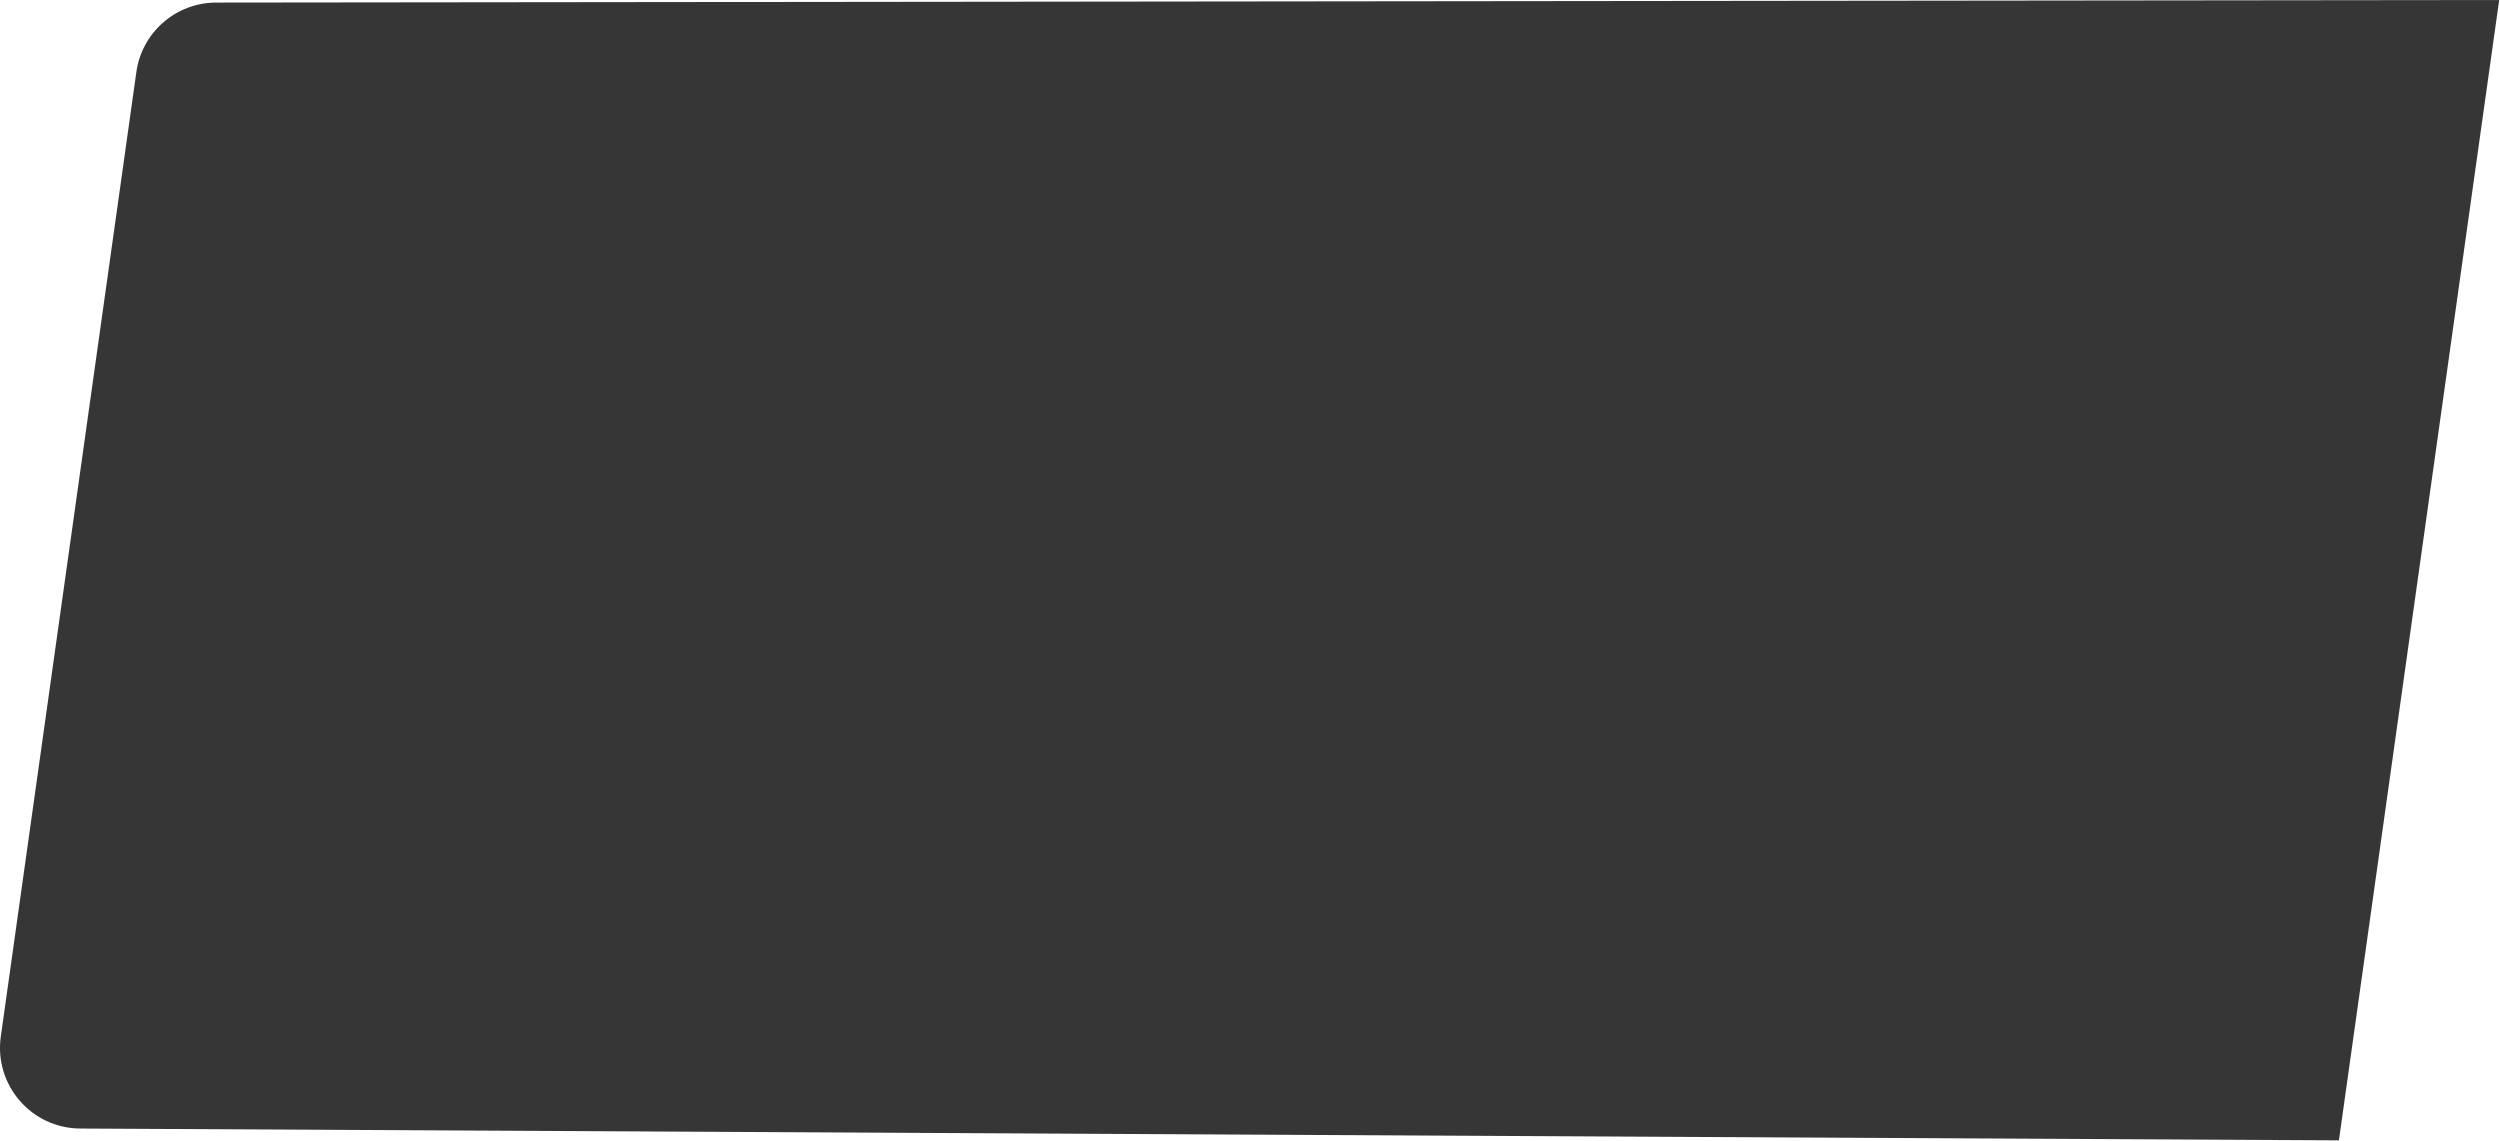
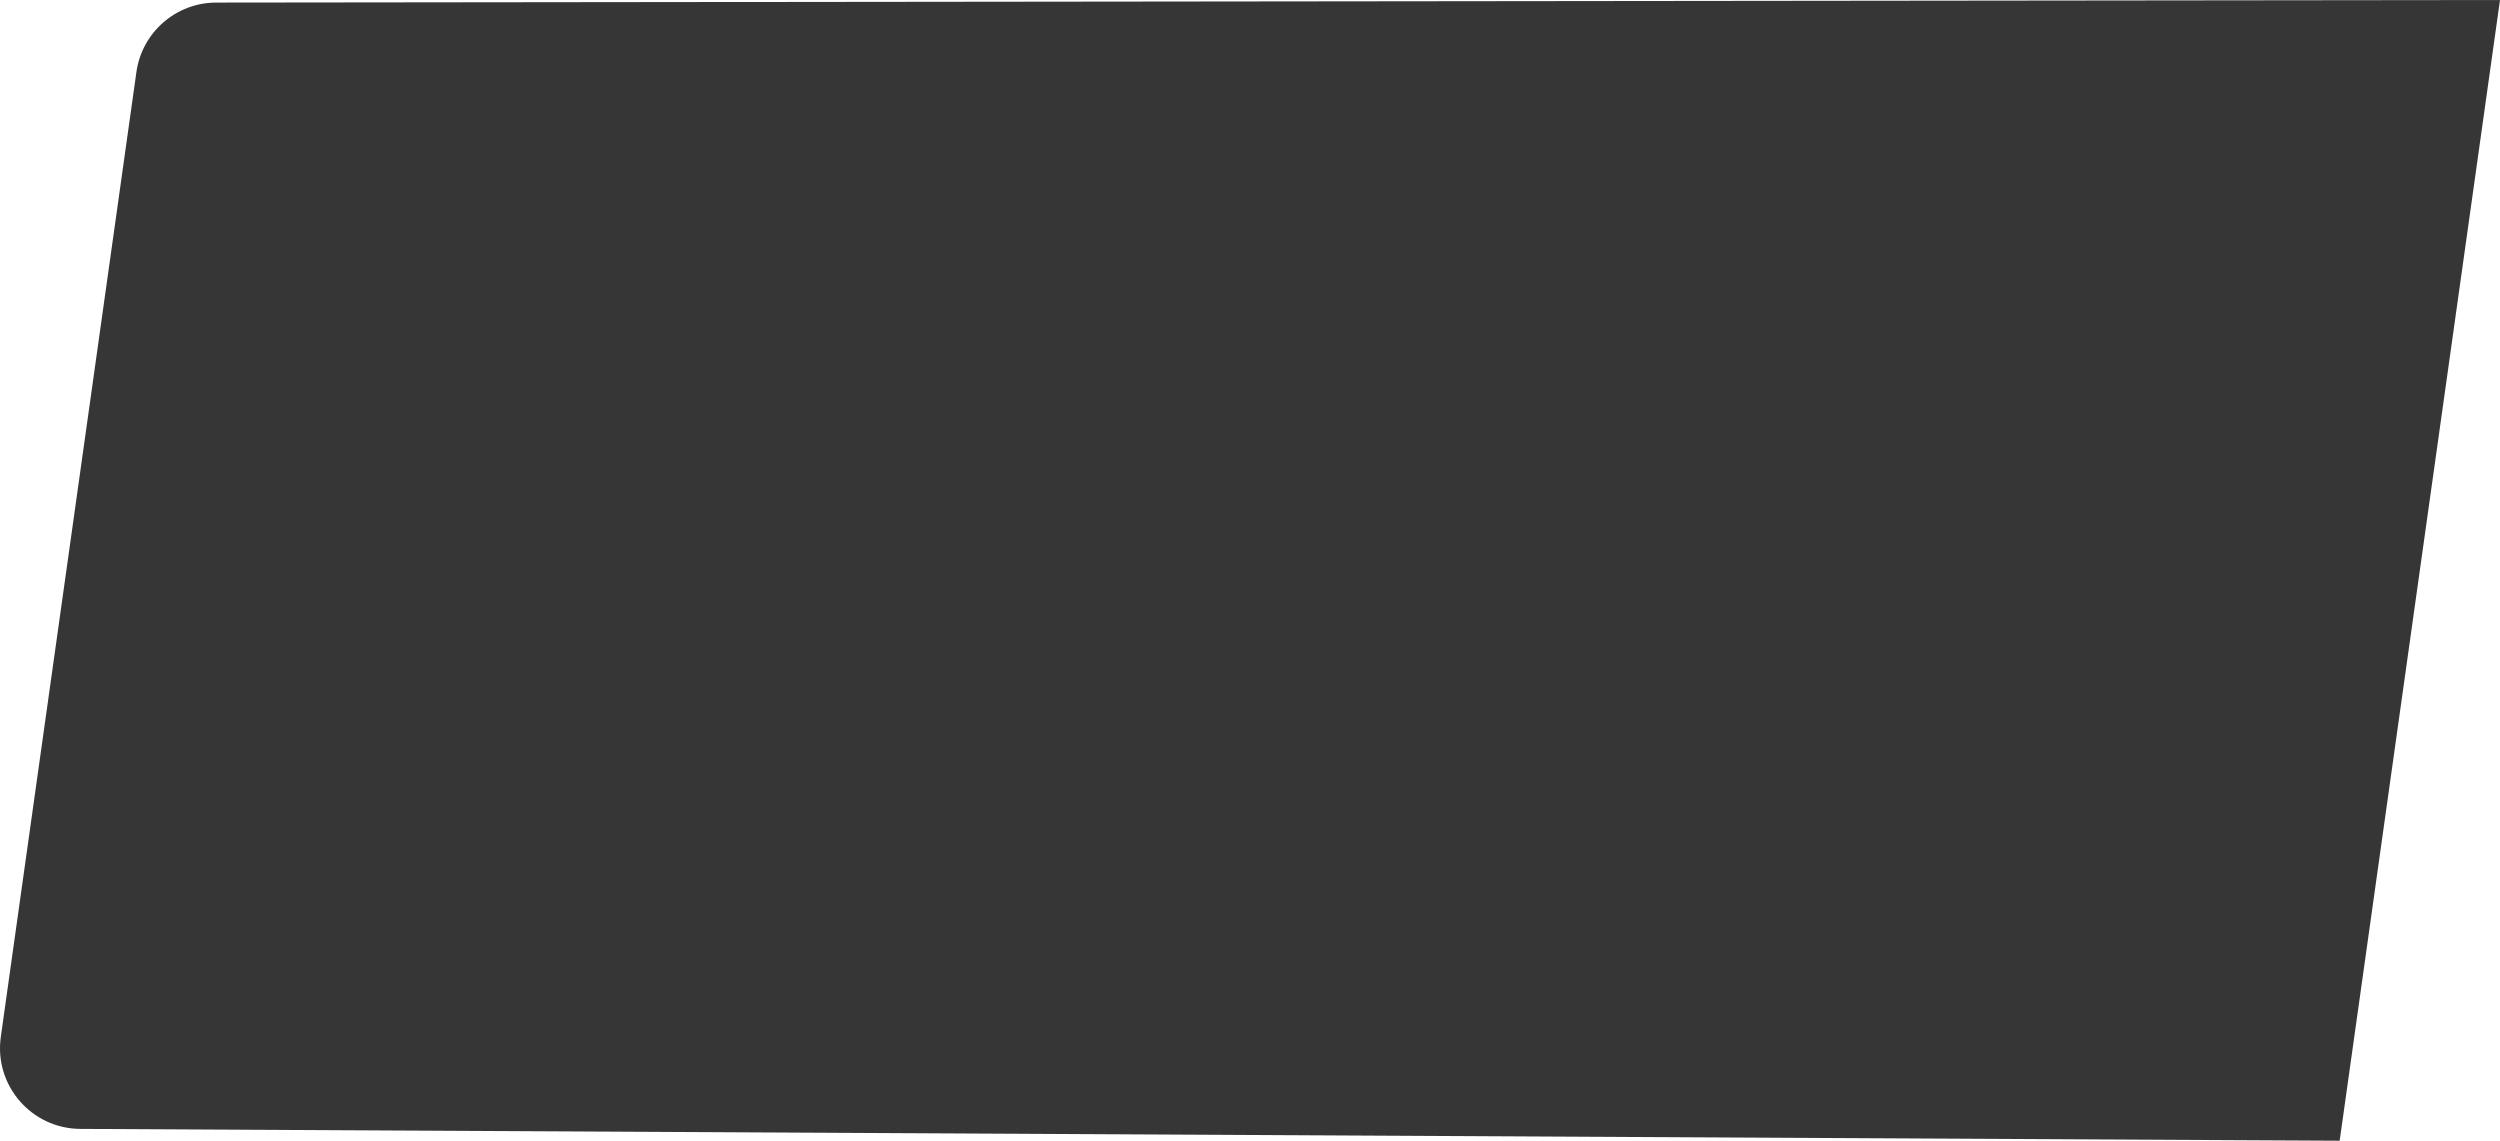
- <svg xmlns="http://www.w3.org/2000/svg" width="1983" height="905" viewBox="0 0 1983 905" fill="none">
+ <svg xmlns="http://www.w3.org/2000/svg" width="100%" height="100%" viewBox="0 0 1982.36 904.526" fill="none" preserveAspectRatio="none">
  <path d="M108.164 57.136C112.6 25.569 139.592 2.079 171.469 2.043L1982.36 0L1855.23 904.526L63.677 895.154C24.923 894.952 -4.759 860.625 0.634 822.248L108.164 57.136Z" fill="#363636" />
</svg>
